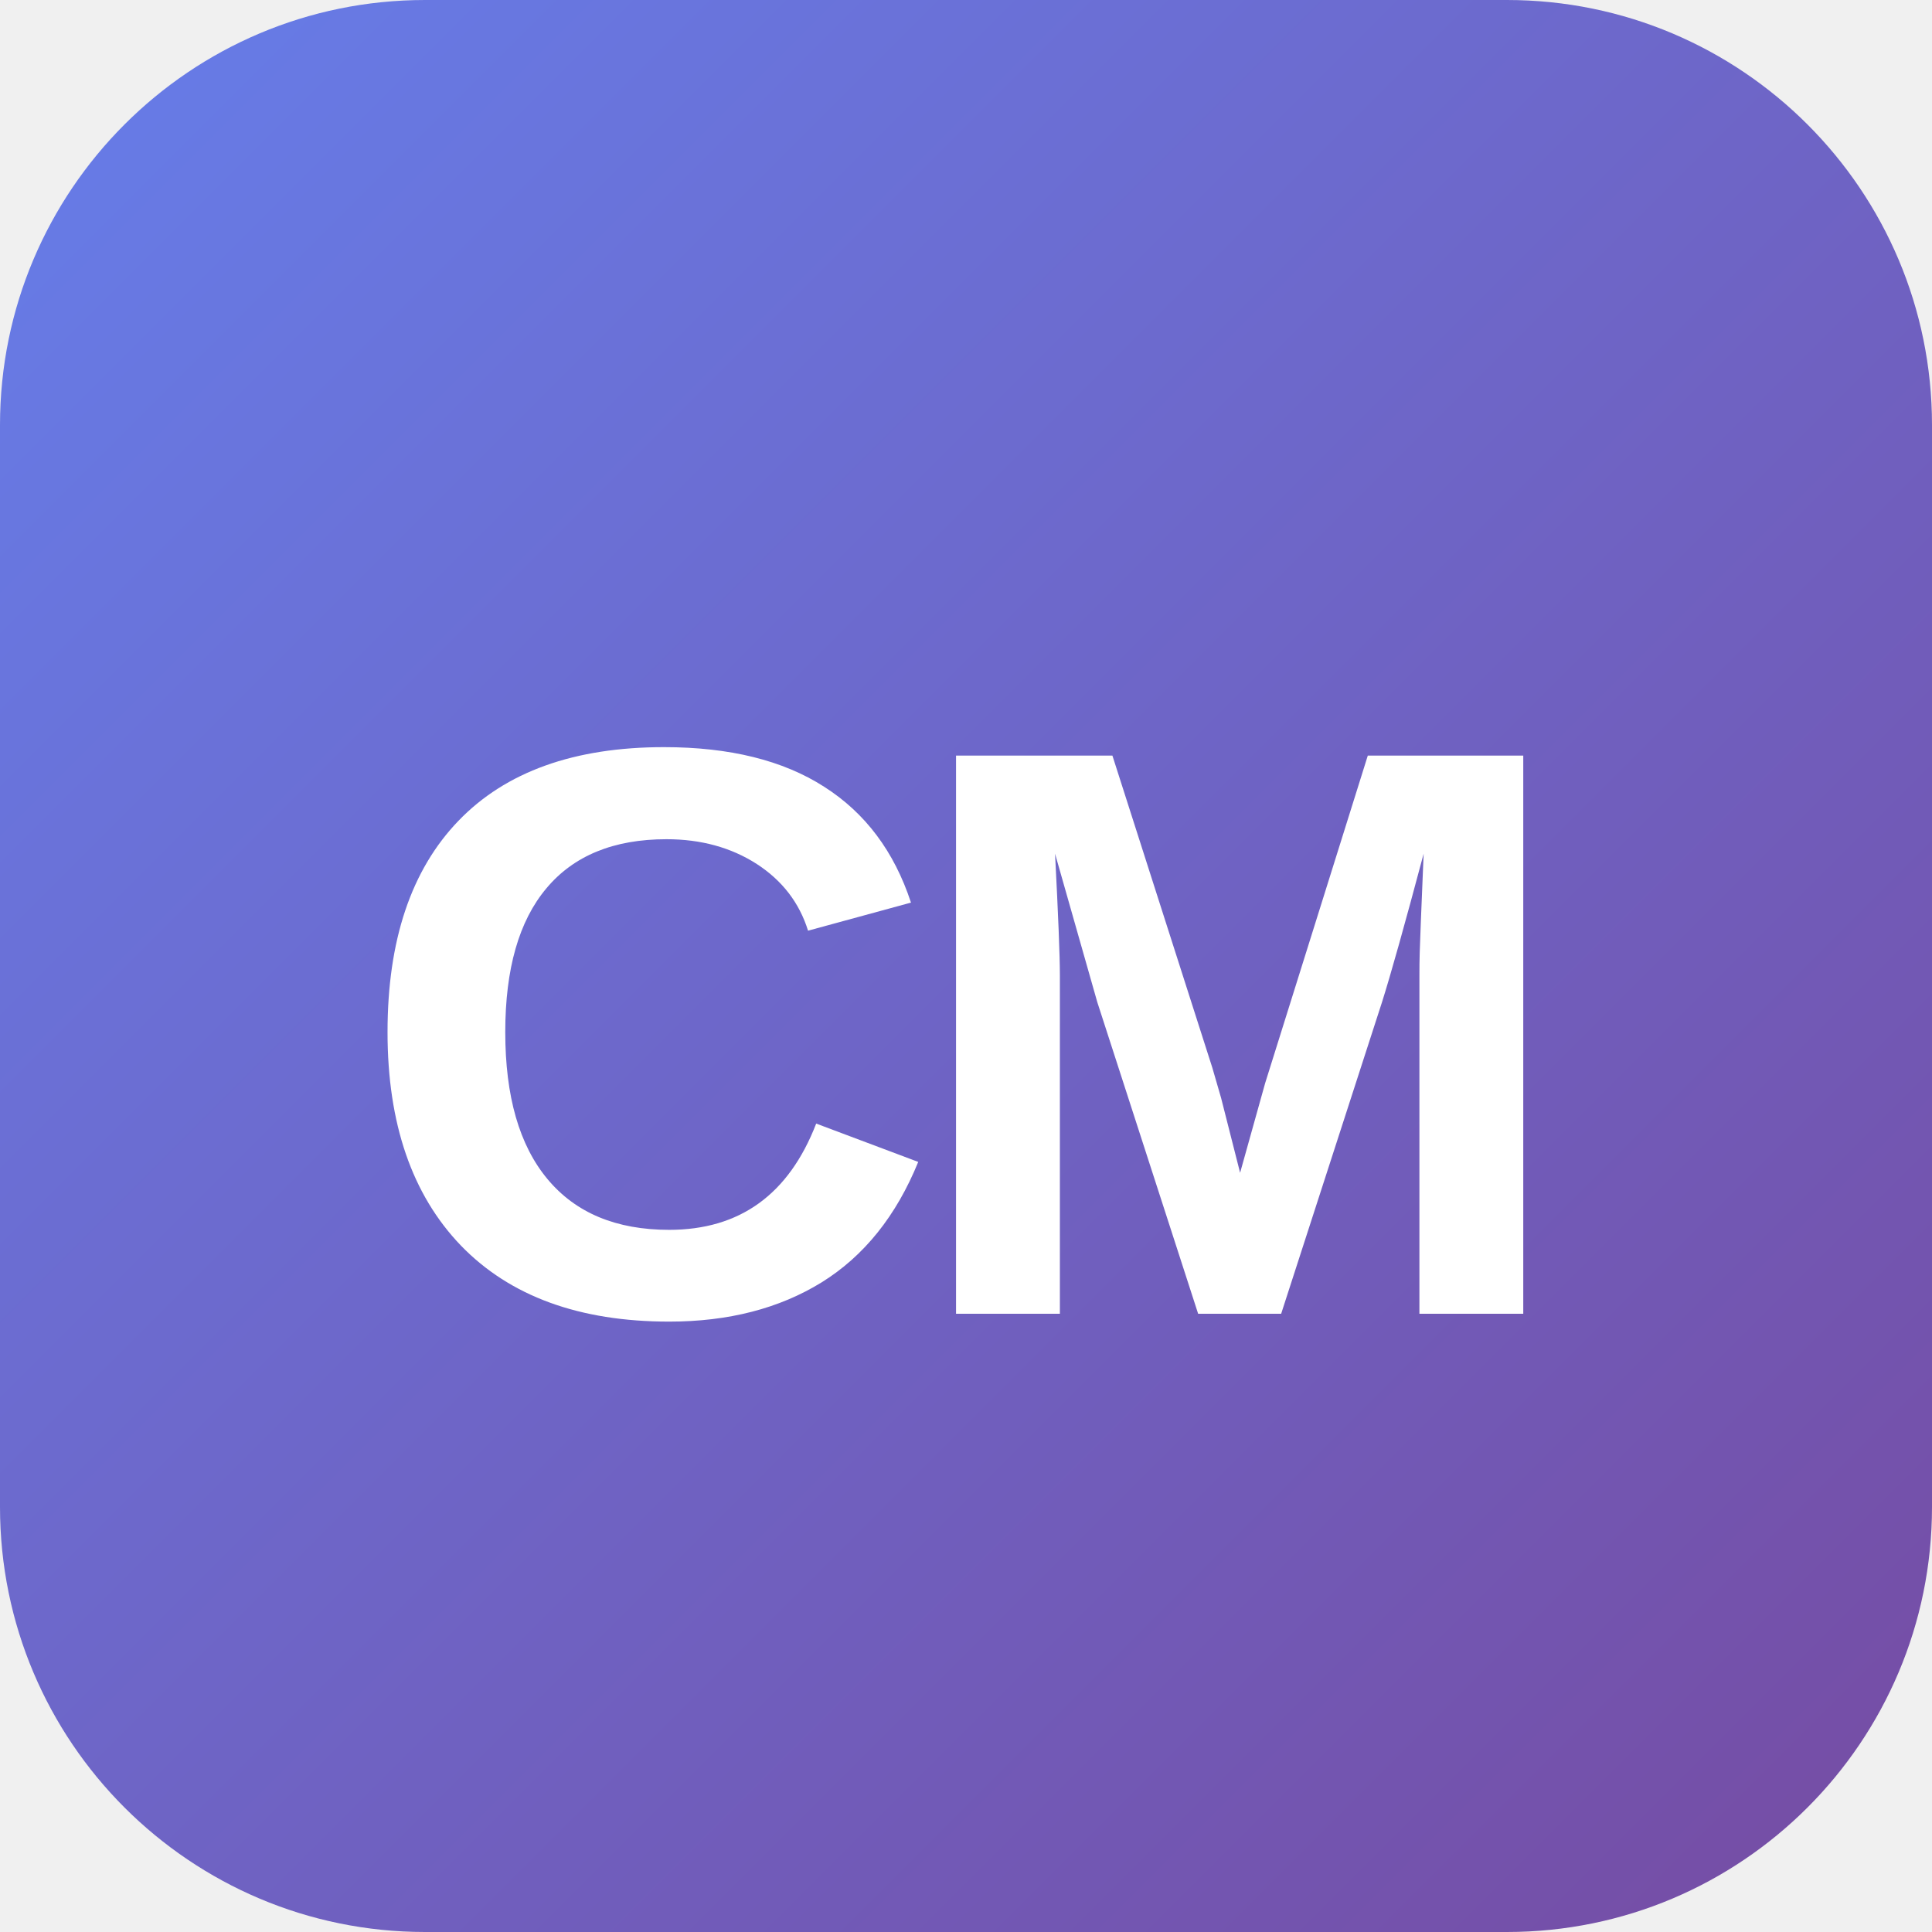
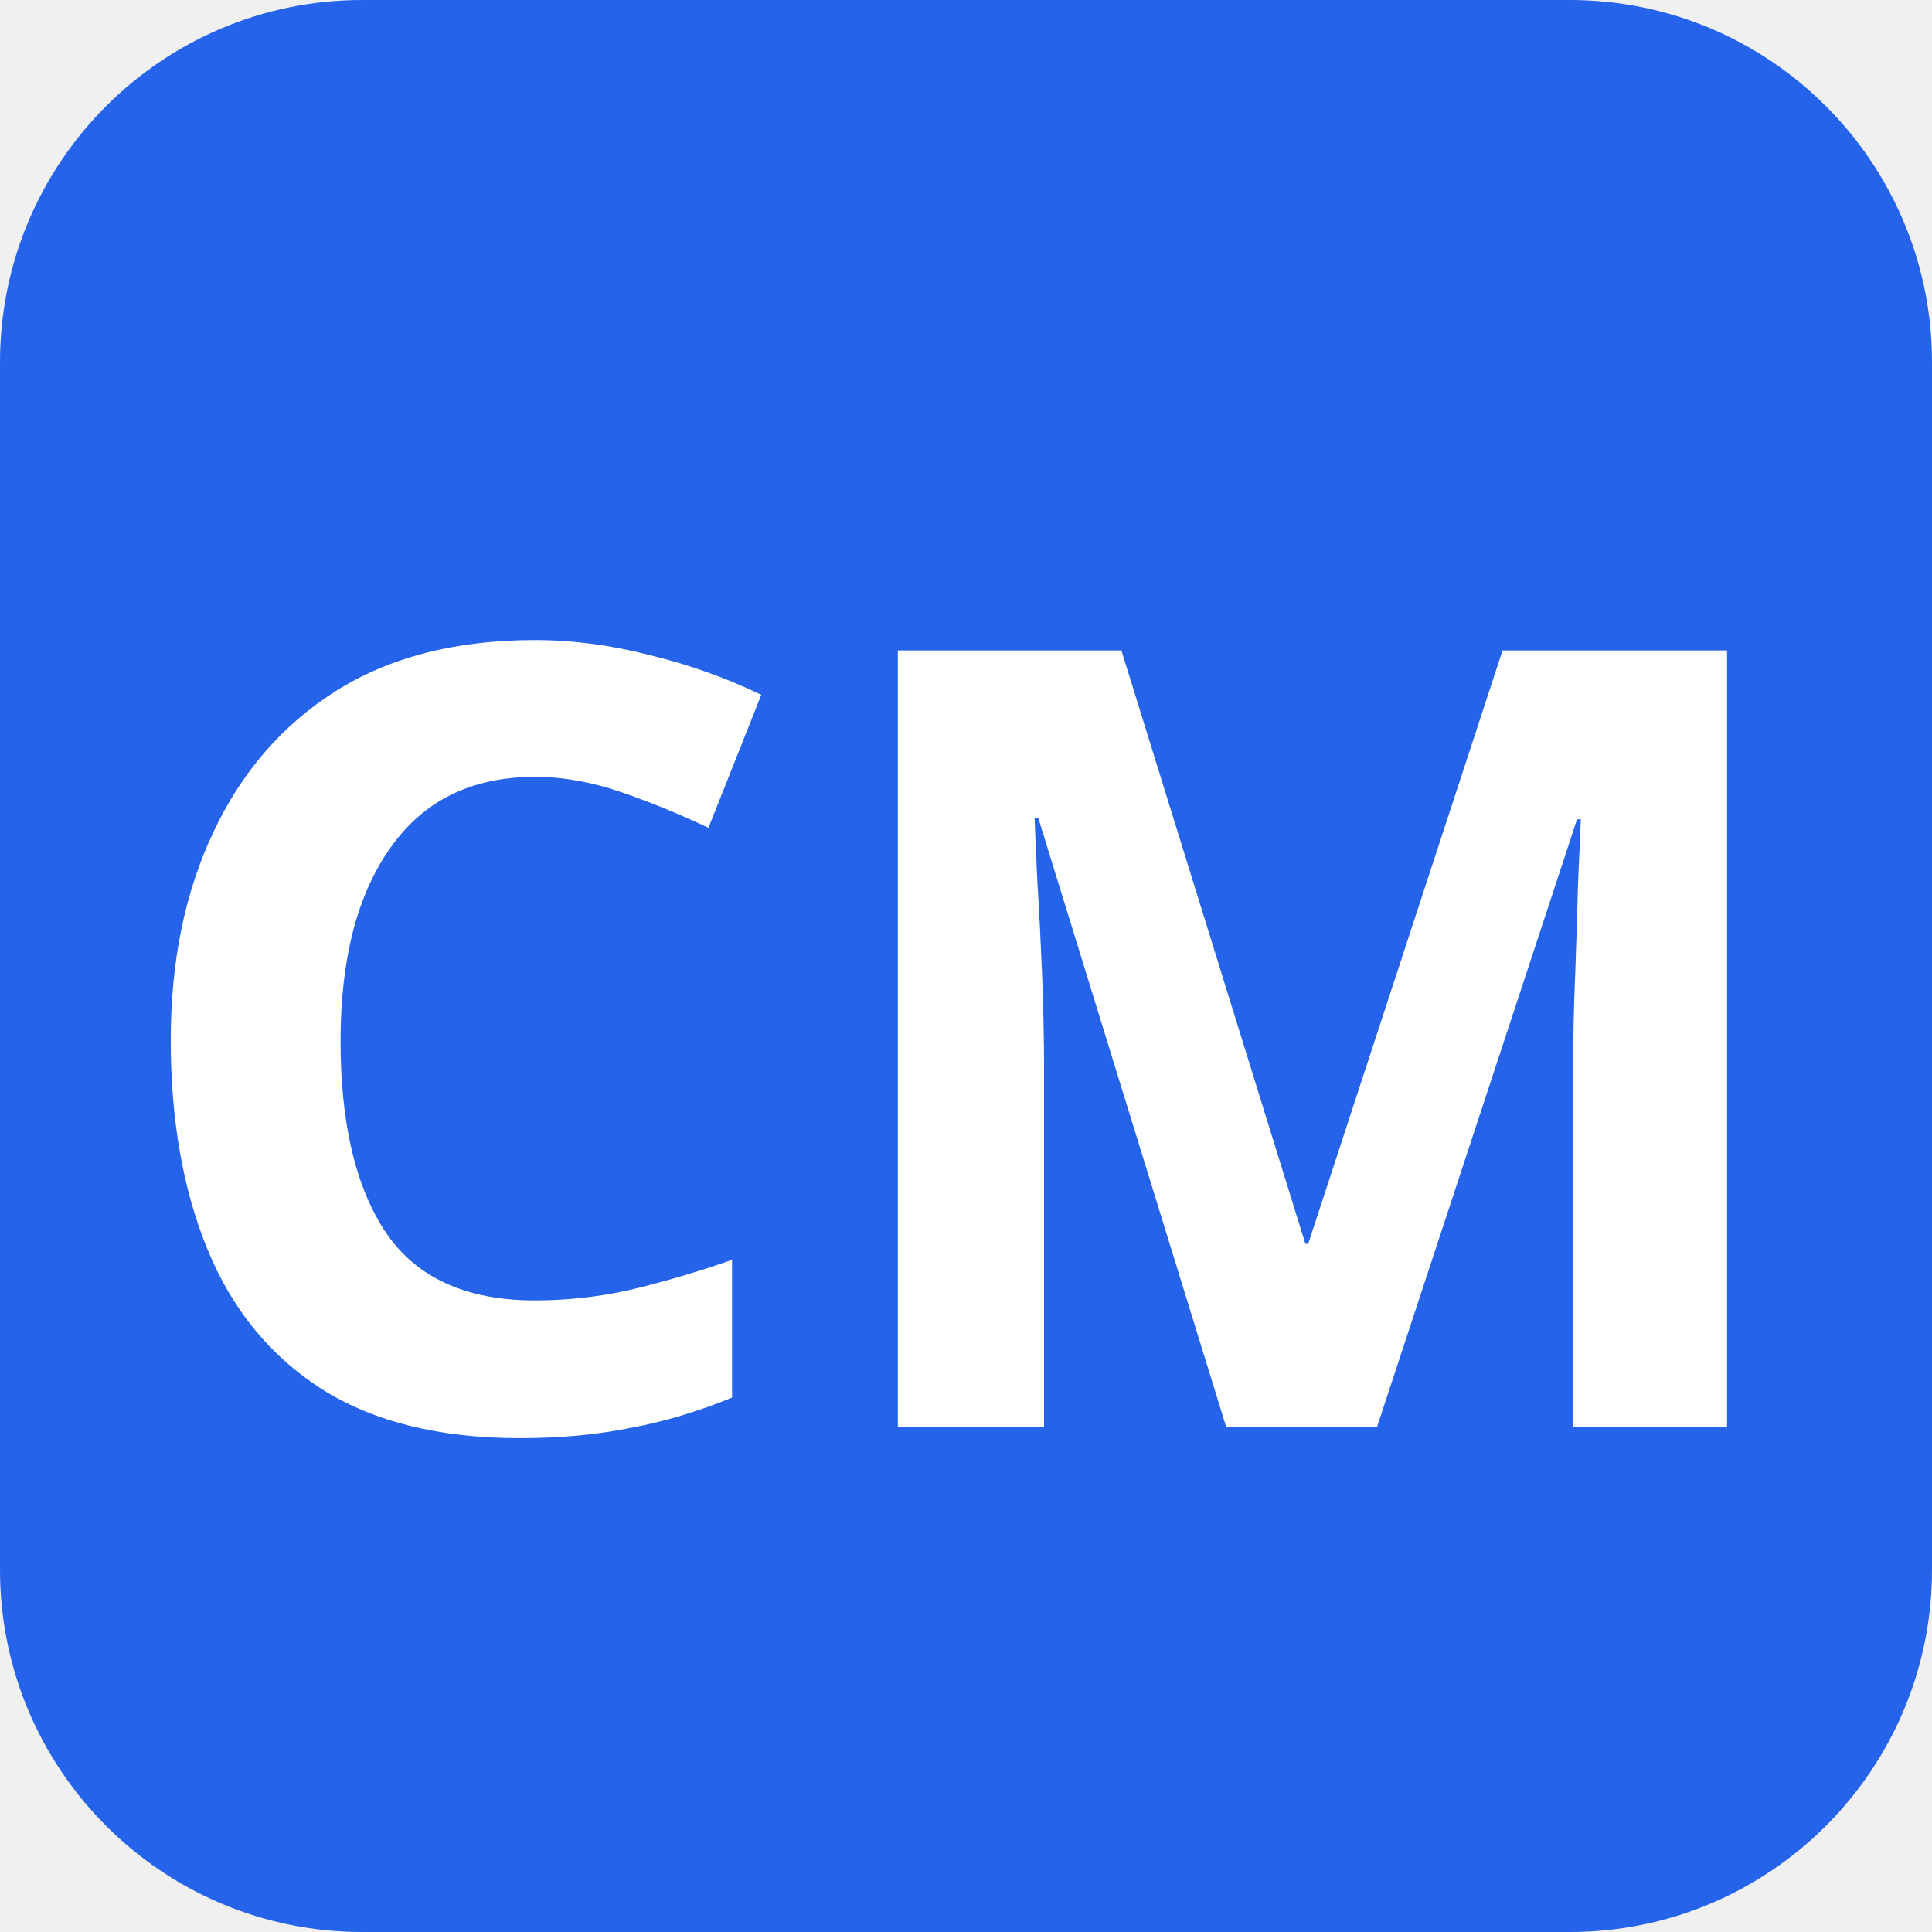
- <svg xmlns="http://www.w3.org/2000/svg" viewBox="0 0 100 100">
-   <defs>
-     <linearGradient id="grad" x1="0%" y1="0%" x2="100%" y2="100%">
-       <stop offset="0%" style="stop-color:#667eea;stop-opacity:1" />
-       <stop offset="100%" style="stop-color:#764ba2;stop-opacity:1" />
-     </linearGradient>
-   </defs>
-   <rect width="100" height="100" fill="url(#grad)" rx="22" />
-   <text x="50" y="68" font-family="Arial, sans-serif" font-size="42" font-weight="700" fill="white" text-anchor="middle" letter-spacing="-2">CM</text>
+ <svg xmlns="http://www.w3.org/2000/svg" viewBox="0 0 32 32" fill="none">
+   <rect width="32" height="32" rx="6" fill="#2563eb" />
+   <text x="50%" y="54%" dominant-baseline="middle" text-anchor="middle" font-family="system-ui, sans-serif" font-weight="700" font-size="18" fill="white">CM</text>
</svg>
